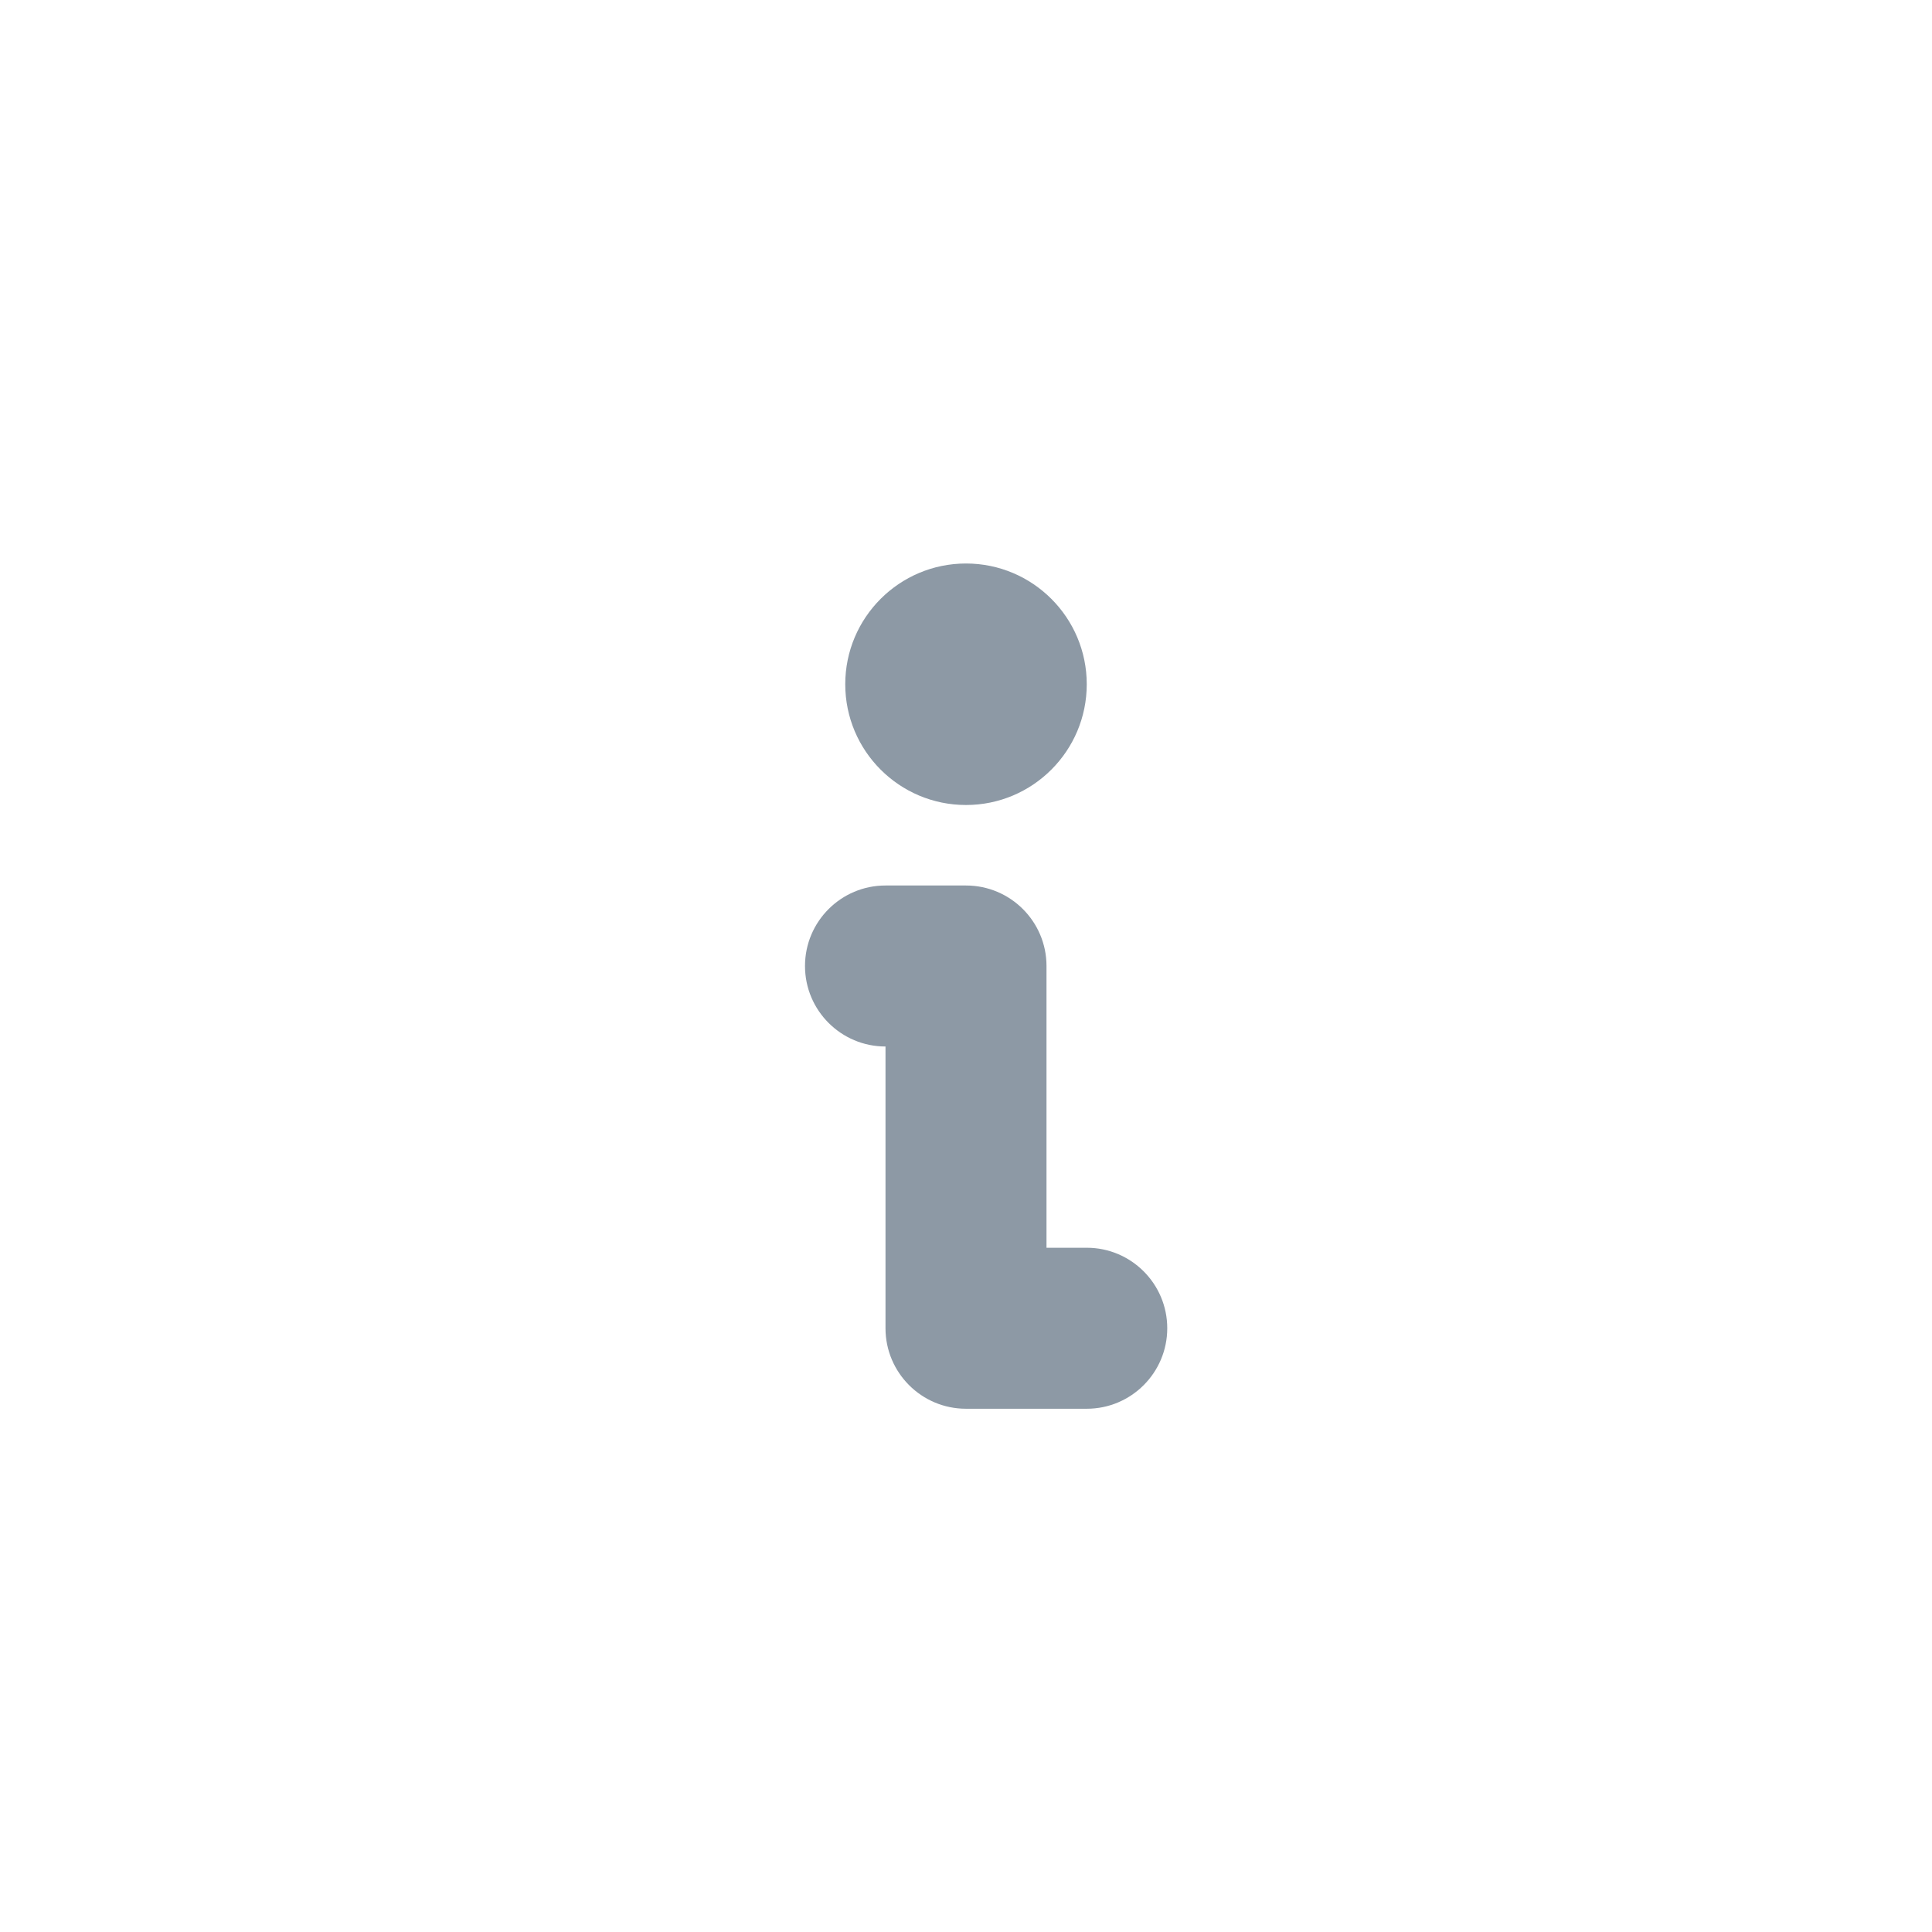
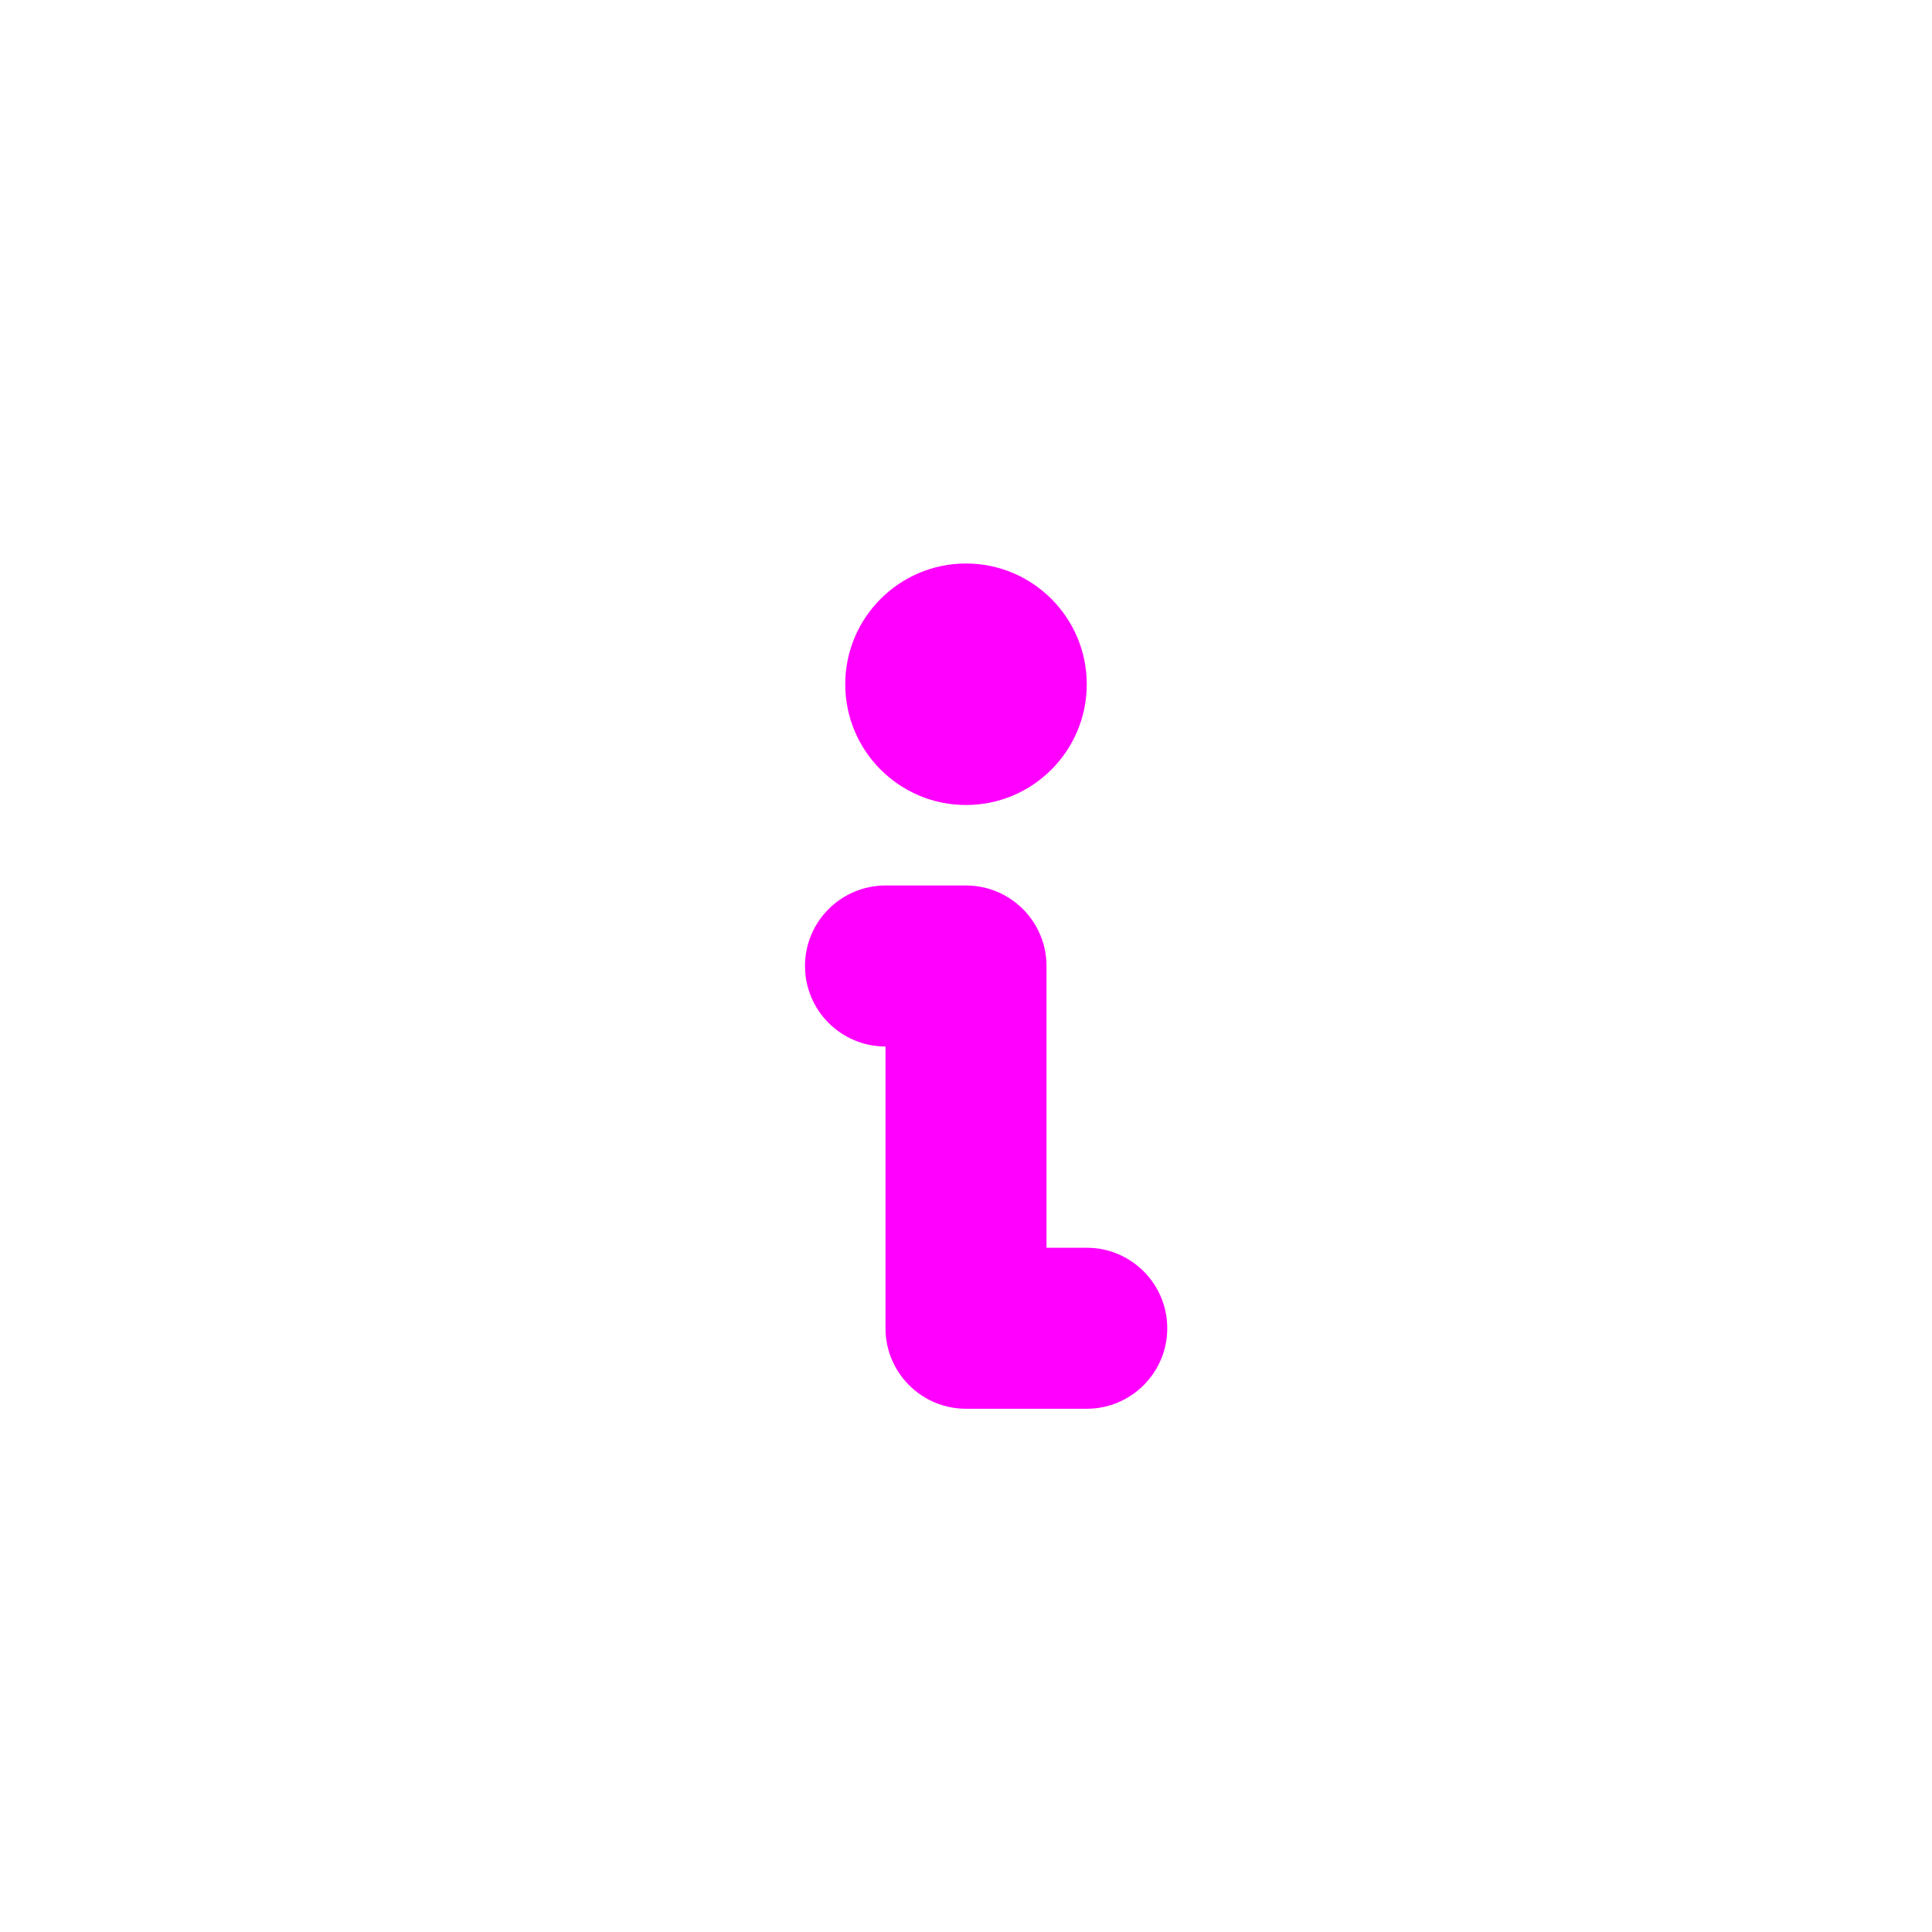
<svg xmlns="http://www.w3.org/2000/svg" width="24" height="24" viewBox="0 0 24 24" fill="none">
-   <path fill-rule="evenodd" clip-rule="evenodd" d="M12 10C12.828 10 13.5 9.328 13.5 8.5C13.5 7.672 12.828 7 12 7C11.172 7 10.5 7.672 10.5 8.5C10.5 9.328 11.172 10 12 10ZM11 13C10.448 13 10 12.552 10 12C10 11.448 10.448 11 11 11H12C12.552 11 13 11.448 13 12V15.5H13.5C14.052 15.5 14.5 15.948 14.5 16.5C14.5 17.052 14.052 17.5 13.5 17.5H12C11.448 17.5 11 17.052 11 16.5L11 13Z" fill="#8d99a5" />
+   <path fill-rule="evenodd" clip-rule="evenodd" d="M12 10C12.828 10 13.5 9.328 13.5 8.5C13.5 7.672 12.828 7 12 7C11.172 7 10.5 7.672 10.5 8.5C10.5 9.328 11.172 10 12 10ZM11 13C10.448 13 10 12.552 10 12C10 11.448 10.448 11 11 11H12C12.552 11 13 11.448 13 12V15.5H13.5C14.052 15.5 14.5 15.948 14.5 16.5C14.5 17.052 14.052 17.5 13.5 17.5H12C11.448 17.5 11 17.052 11 16.5L11 13Z" fill="#ff00ff" />
</svg>
